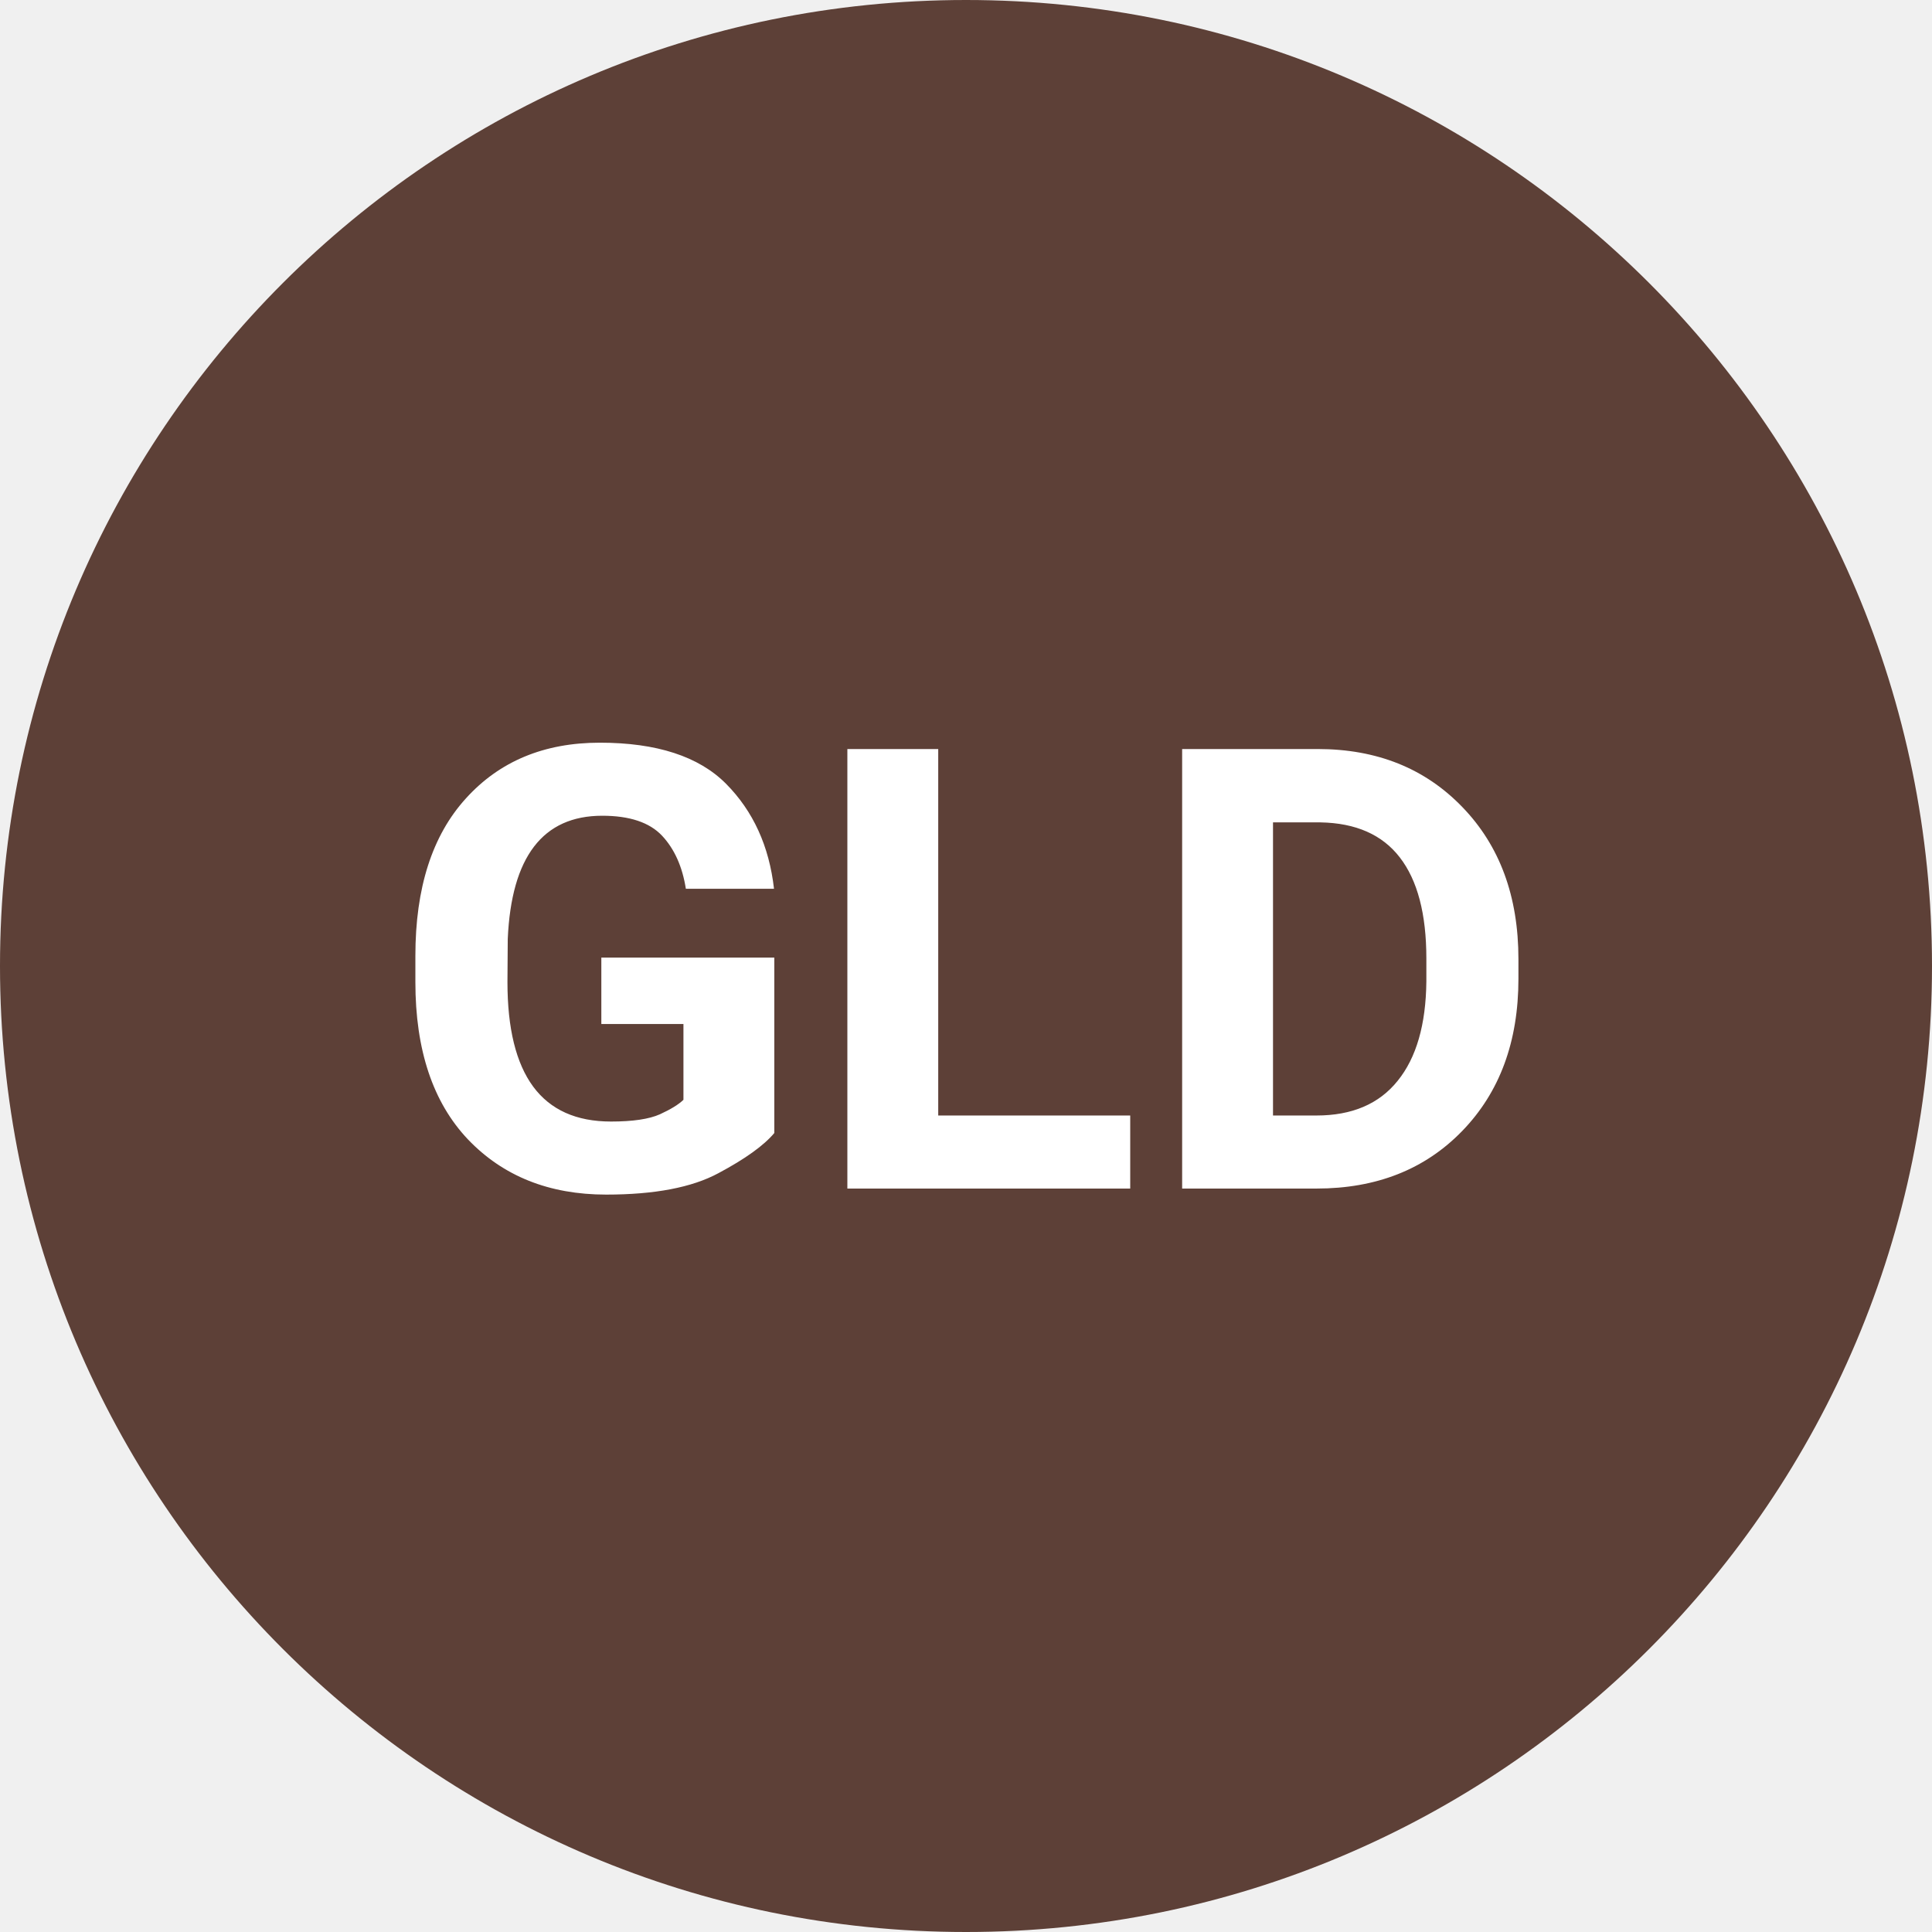
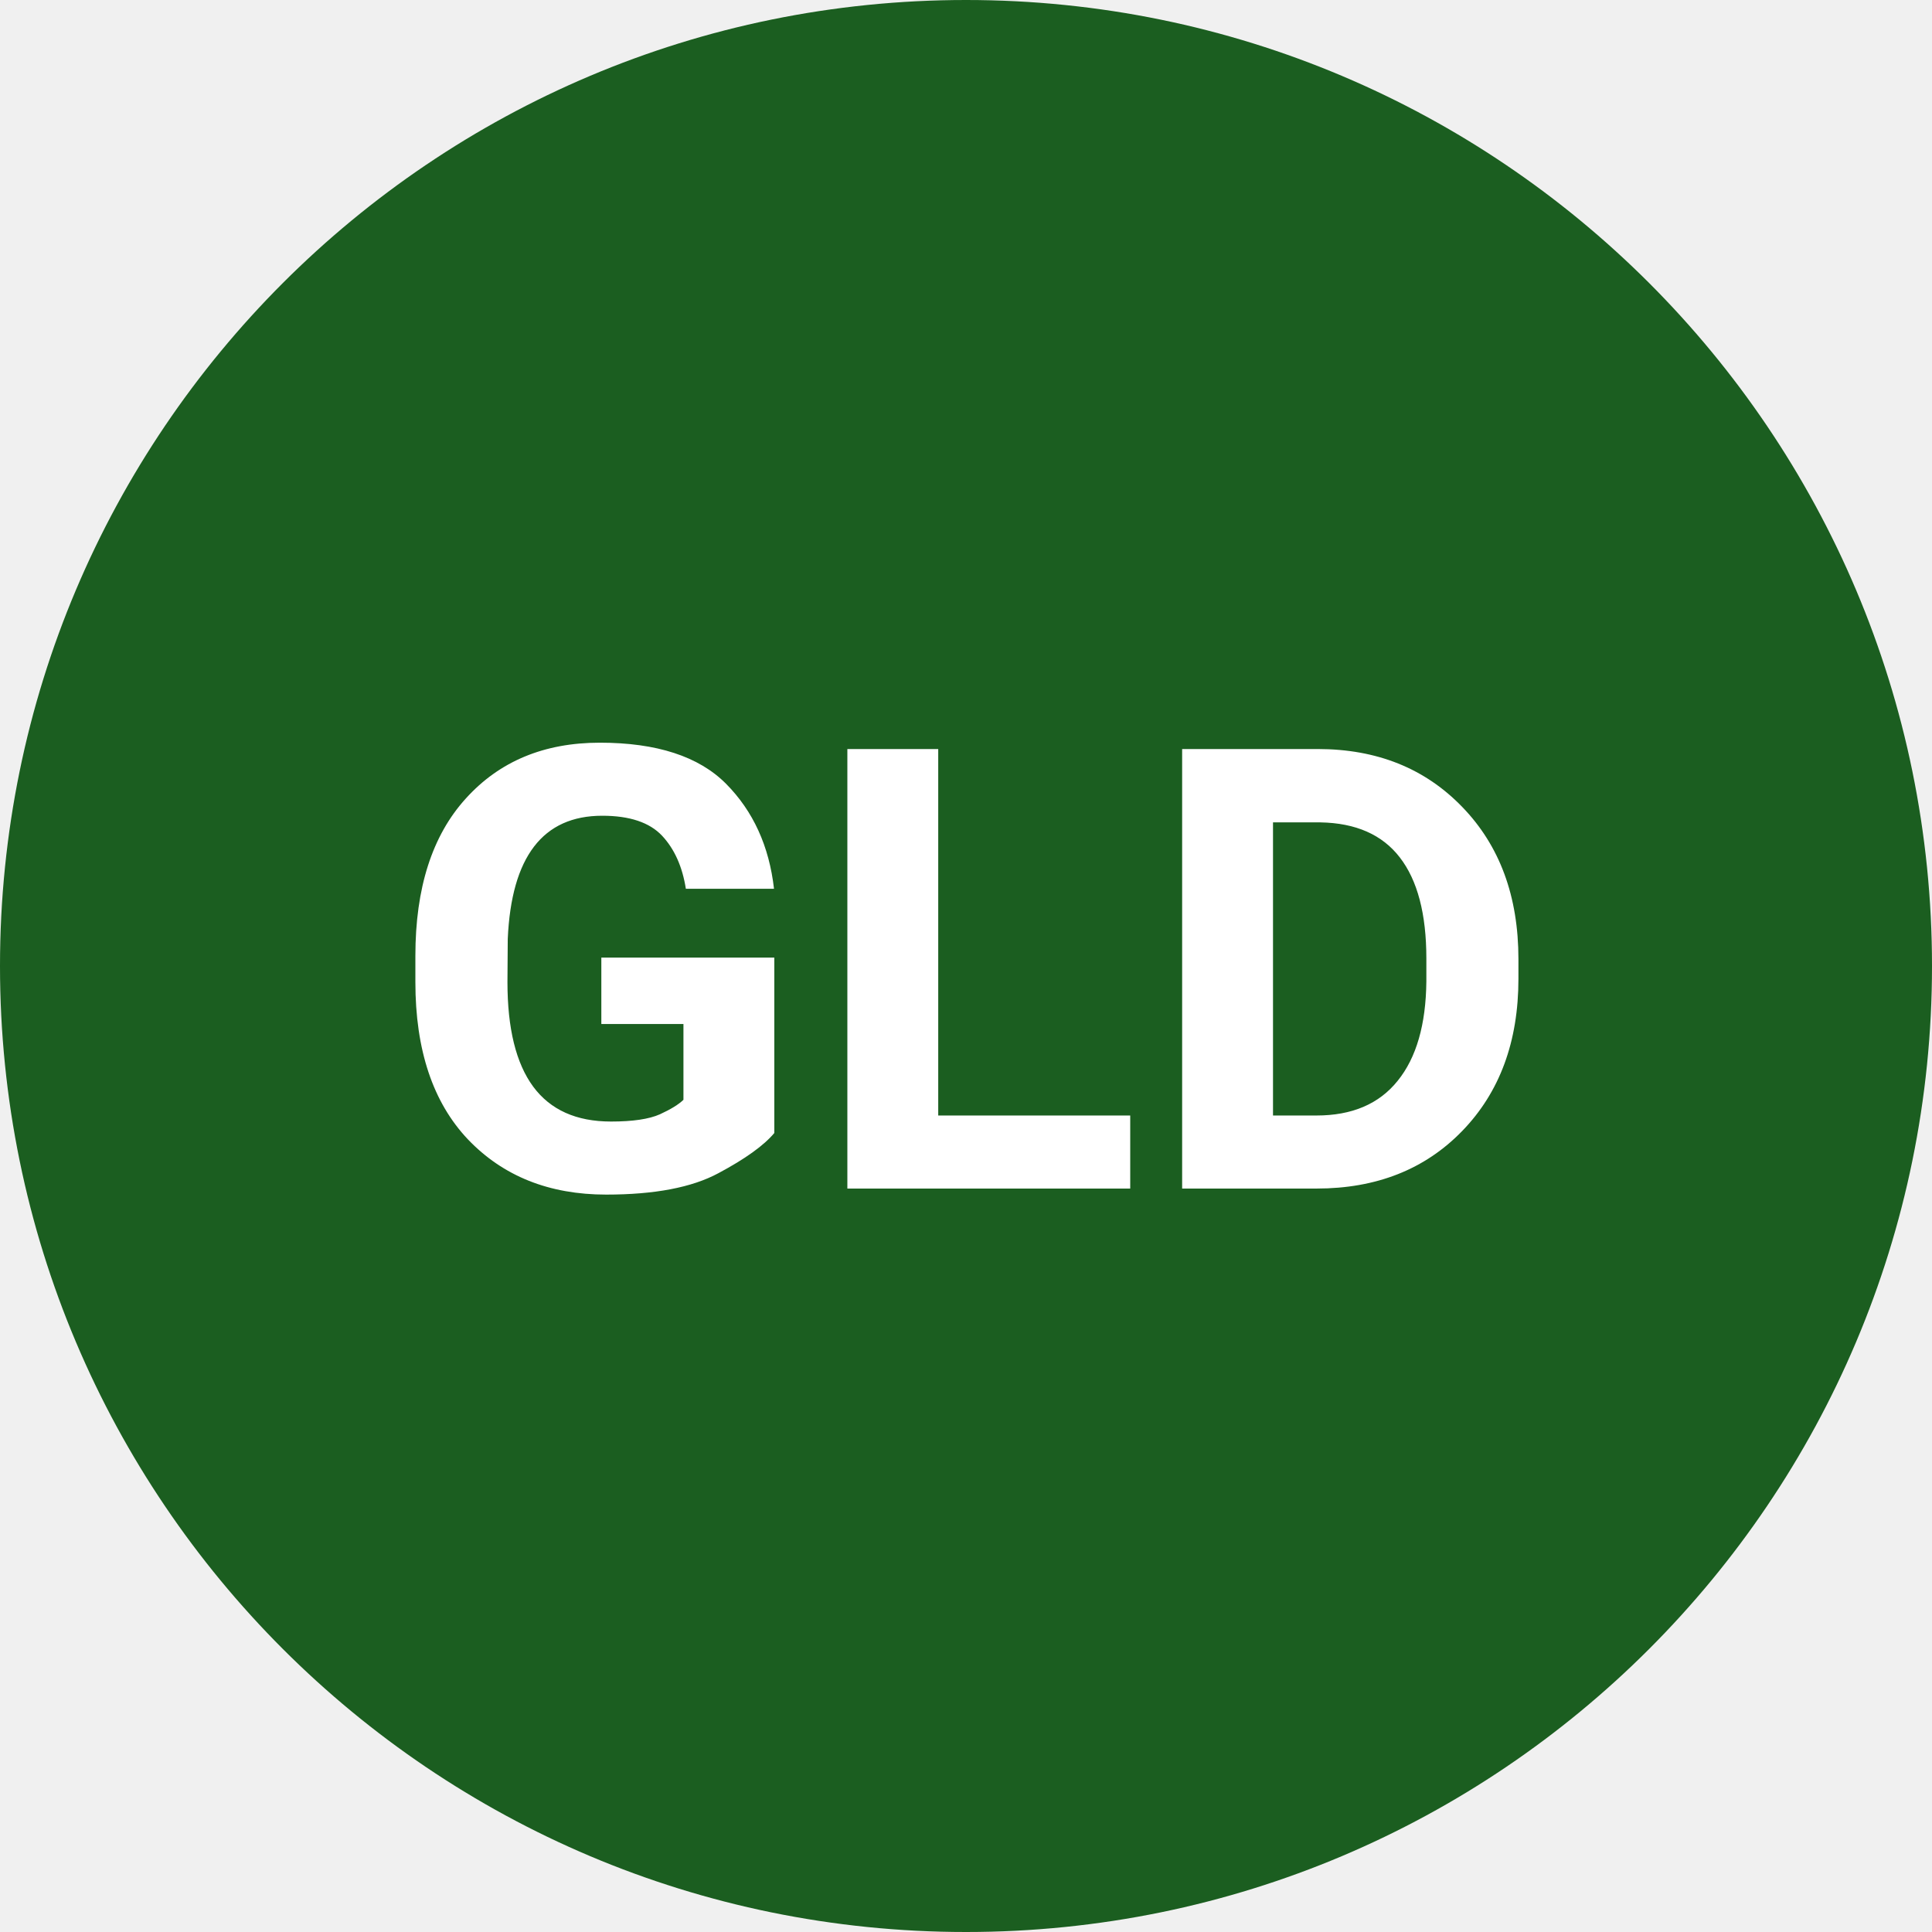
<svg xmlns="http://www.w3.org/2000/svg" viewBox="0 0 100 100">
-   <circle cx="50" cy="50" r="50" fill="#5d4037" />
+   <circle cx="50" cy="50" r="50" fill="#1b5e20" />
  <text x="50" y="50" dy=".36em" text-anchor="middle" font-family="-apple-system,BlinkMacSystemFont,Segoe UI,Roboto,Helvetica,Arial,sans-serif" font-weight="700" font-size="32" fill="#fff">GLD</text>
</svg>
